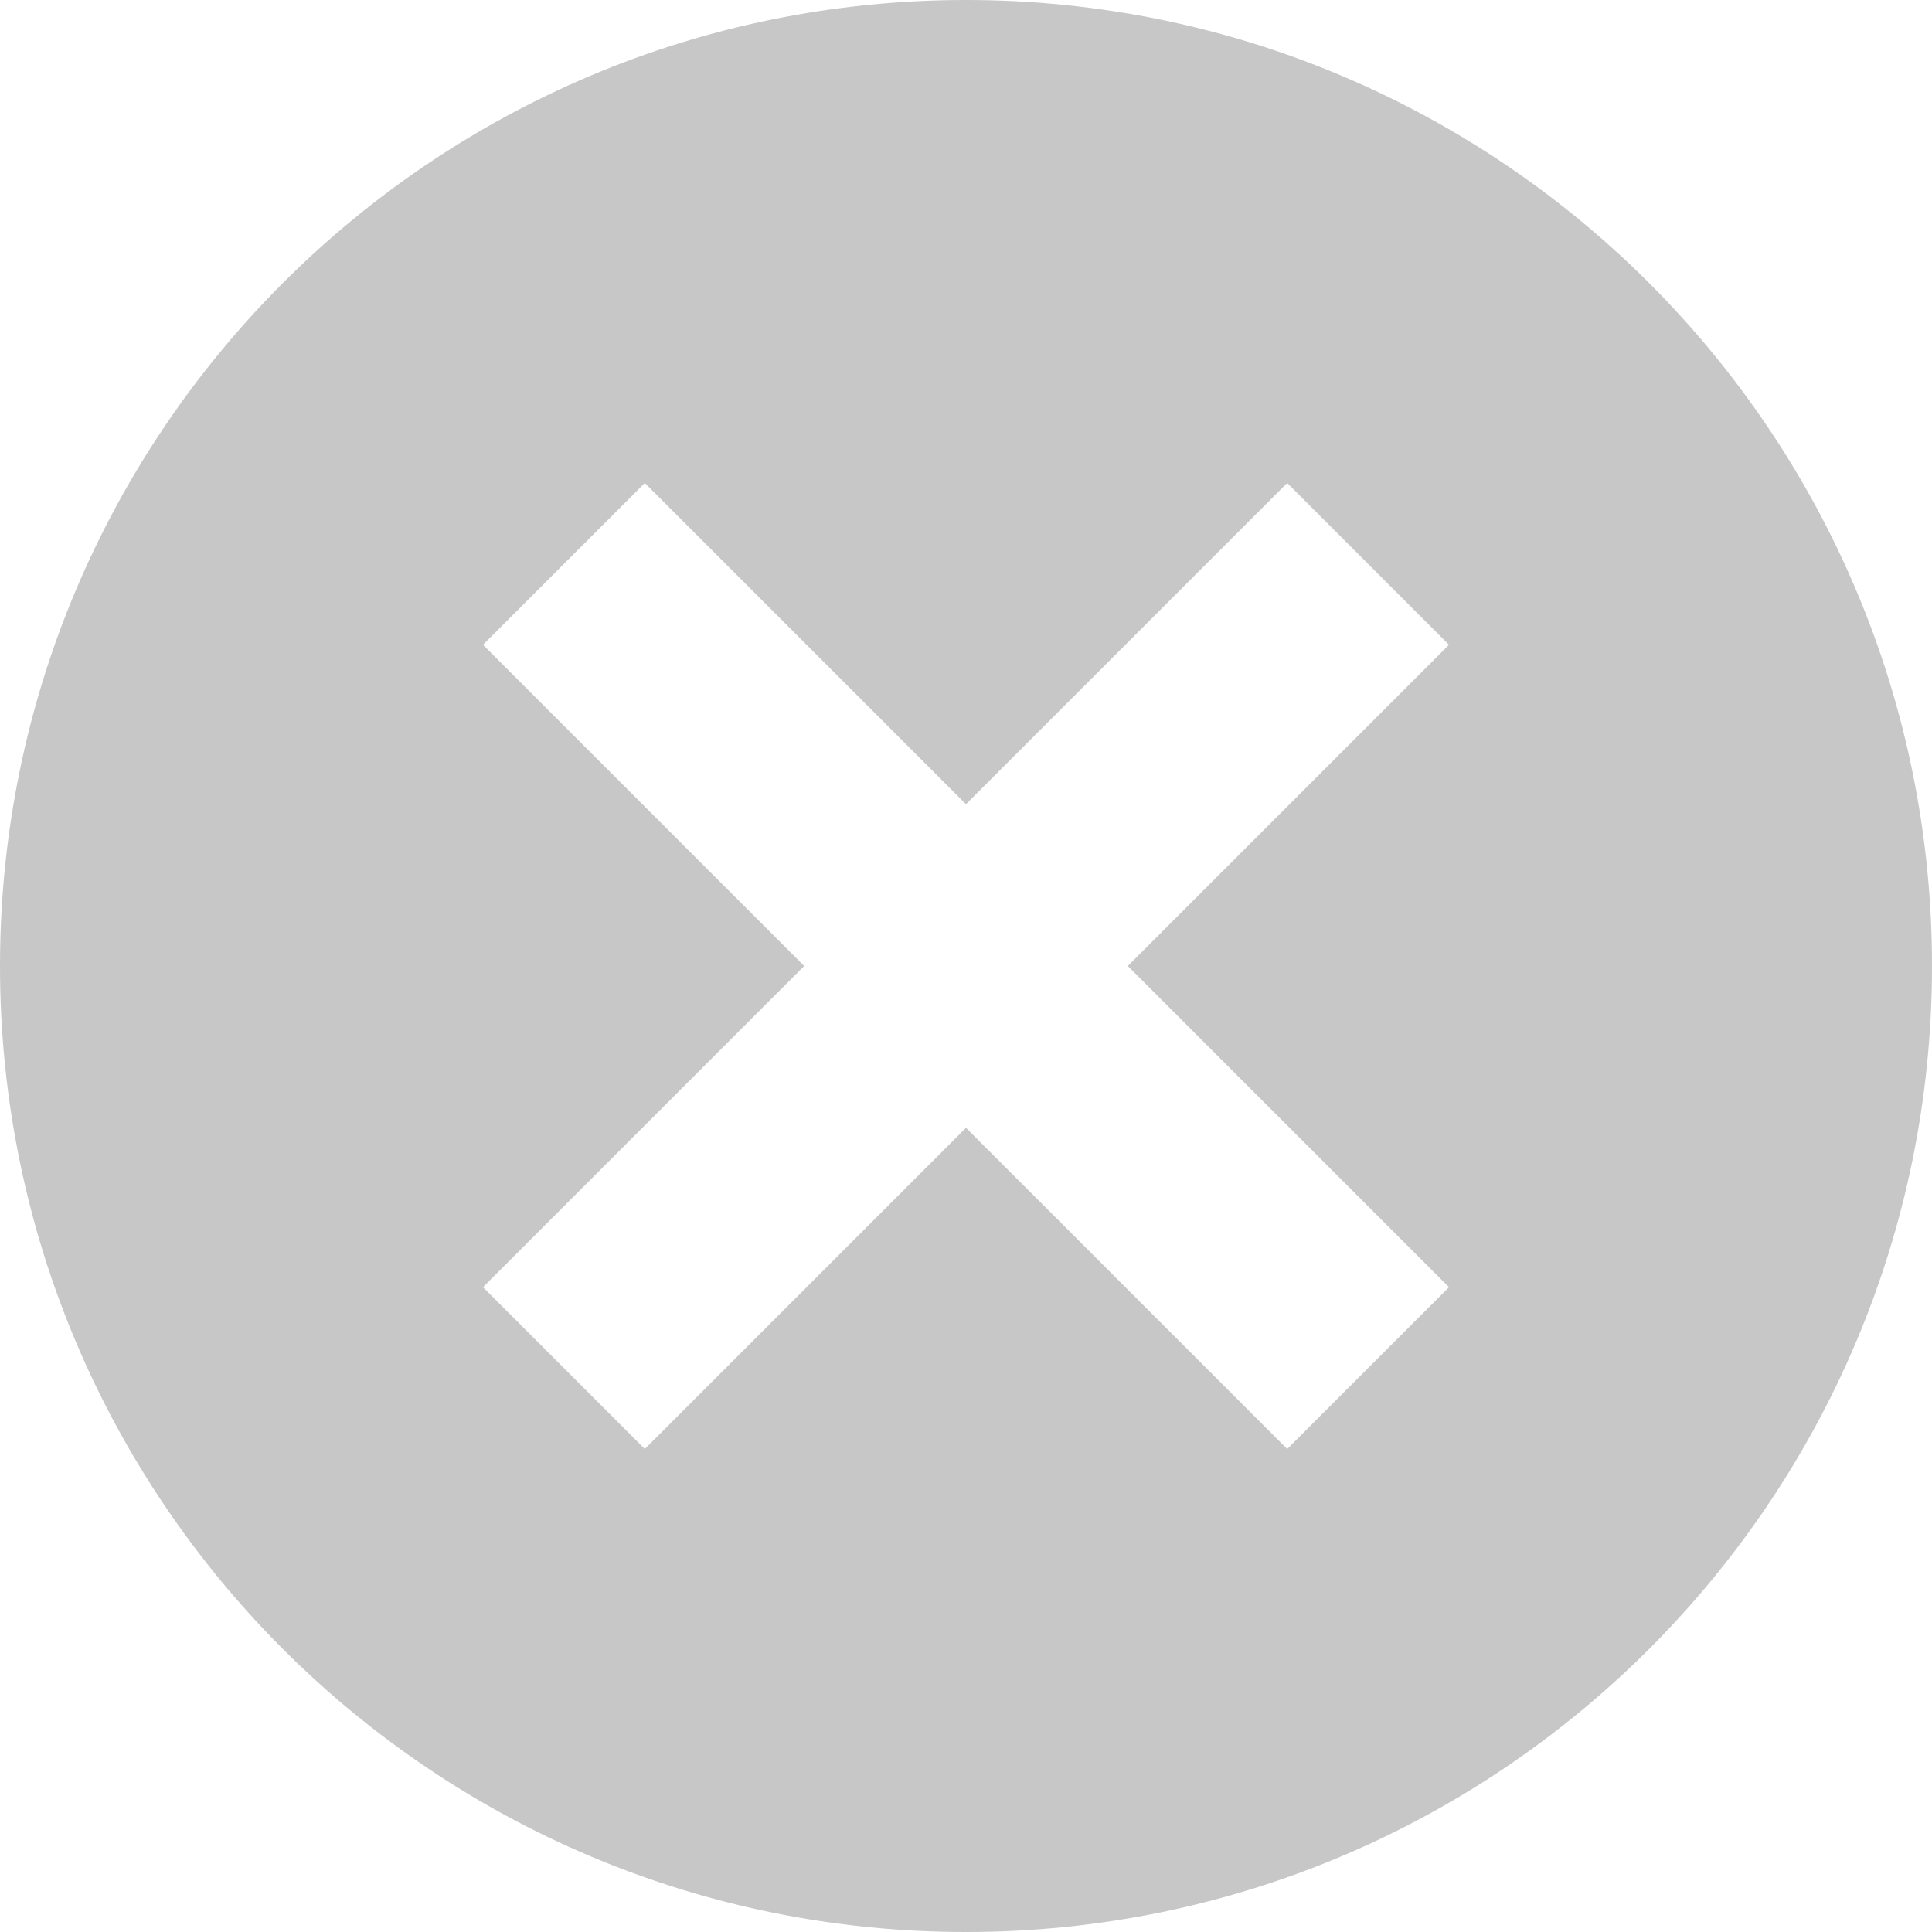
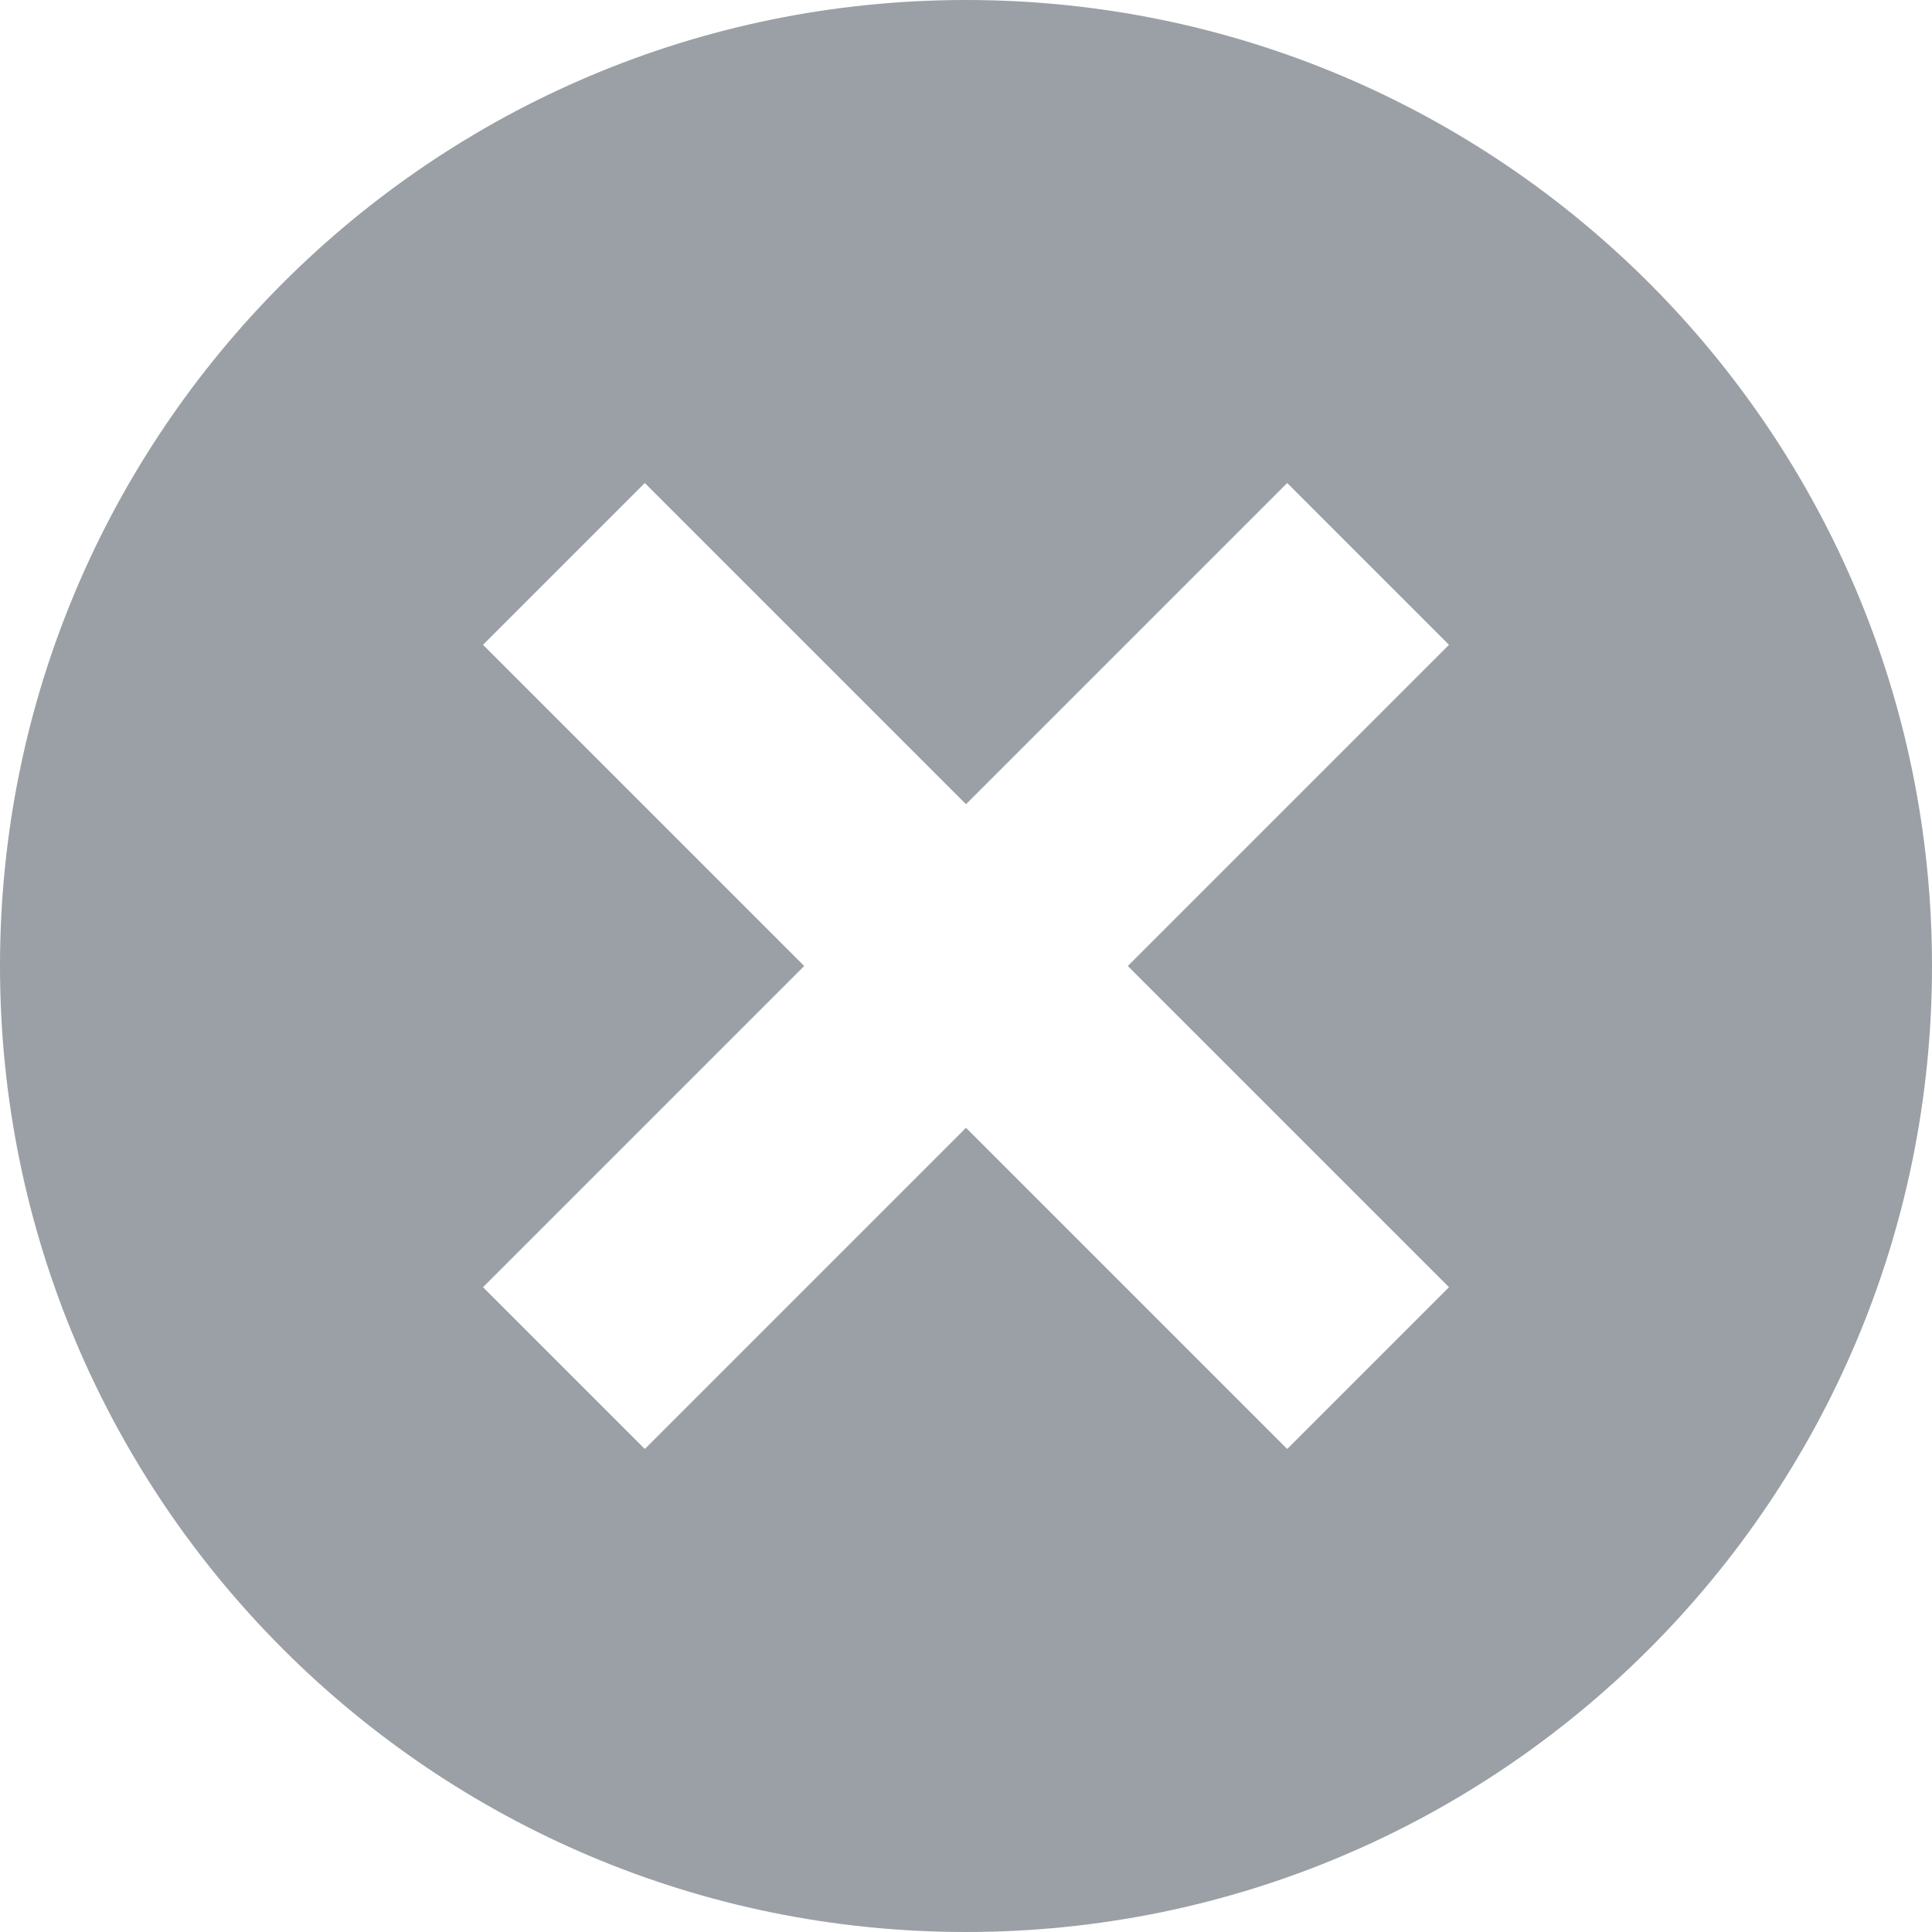
<svg xmlns="http://www.w3.org/2000/svg" width="8" height="8" viewBox="0 0 8 8" fill="none">
-   <path fill-rule="evenodd" clip-rule="evenodd" d="M4 0C1.791 0 0 1.791 0 4C0 6.209 1.791 8 4 8C6.209 8 8 6.209 8 4C8 1.791 6.209 0 4 0ZM6 5.33L5.33 6L4 4.67L2.67 6L2 5.33L3.33 4L2 2.67L2.67 2L4 3.33L5.33 2L6 2.67L4.67 4L6 5.33Z" fill="#c7c7c7" />
+   <path fill-rule="evenodd" clip-rule="evenodd" d="M4 0C1.791 0 0 1.791 0 4C0 6.209 1.791 8 4 8C6.209 8 8 6.209 8 4C8 1.791 6.209 0 4 0ZM6 5.33L5.33 6L4 4.67L2.67 6L2 5.33L3.33 4L2 2.67L2.67 2L4 3.33L5.33 2L6 2.67L4.67 4L6 5.33Z" fill="#9AA0A6" />
</svg>
